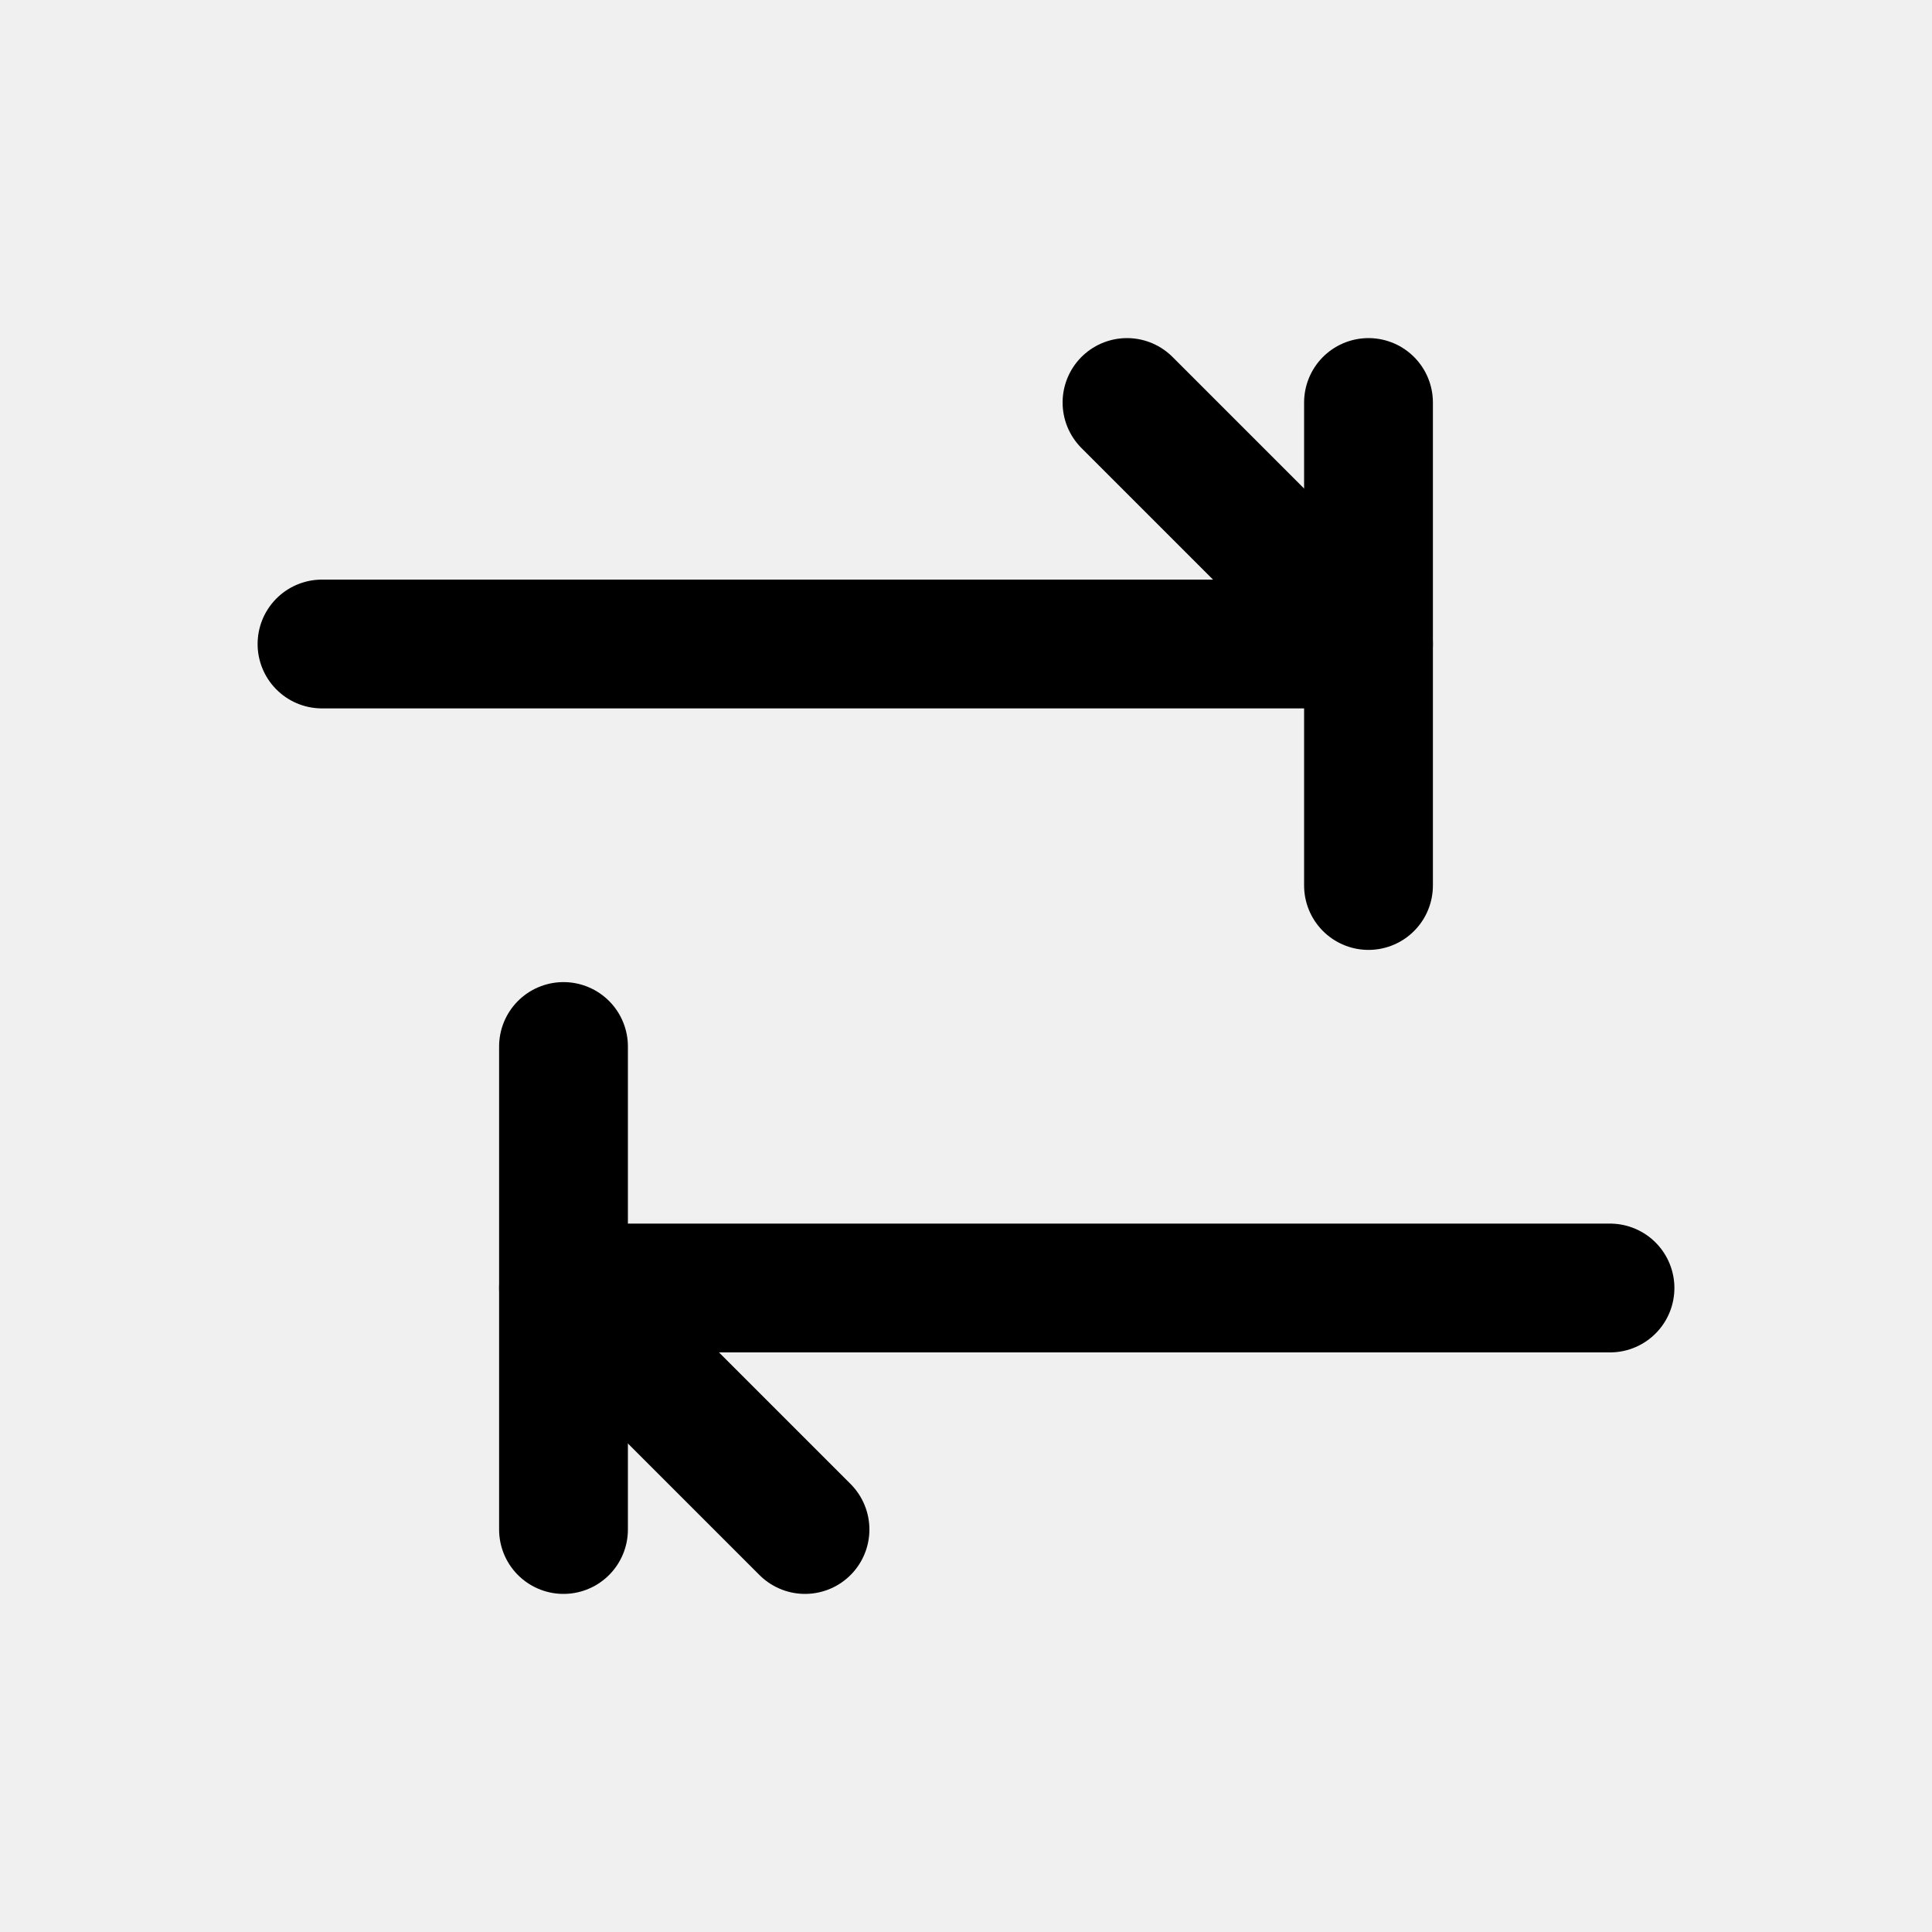
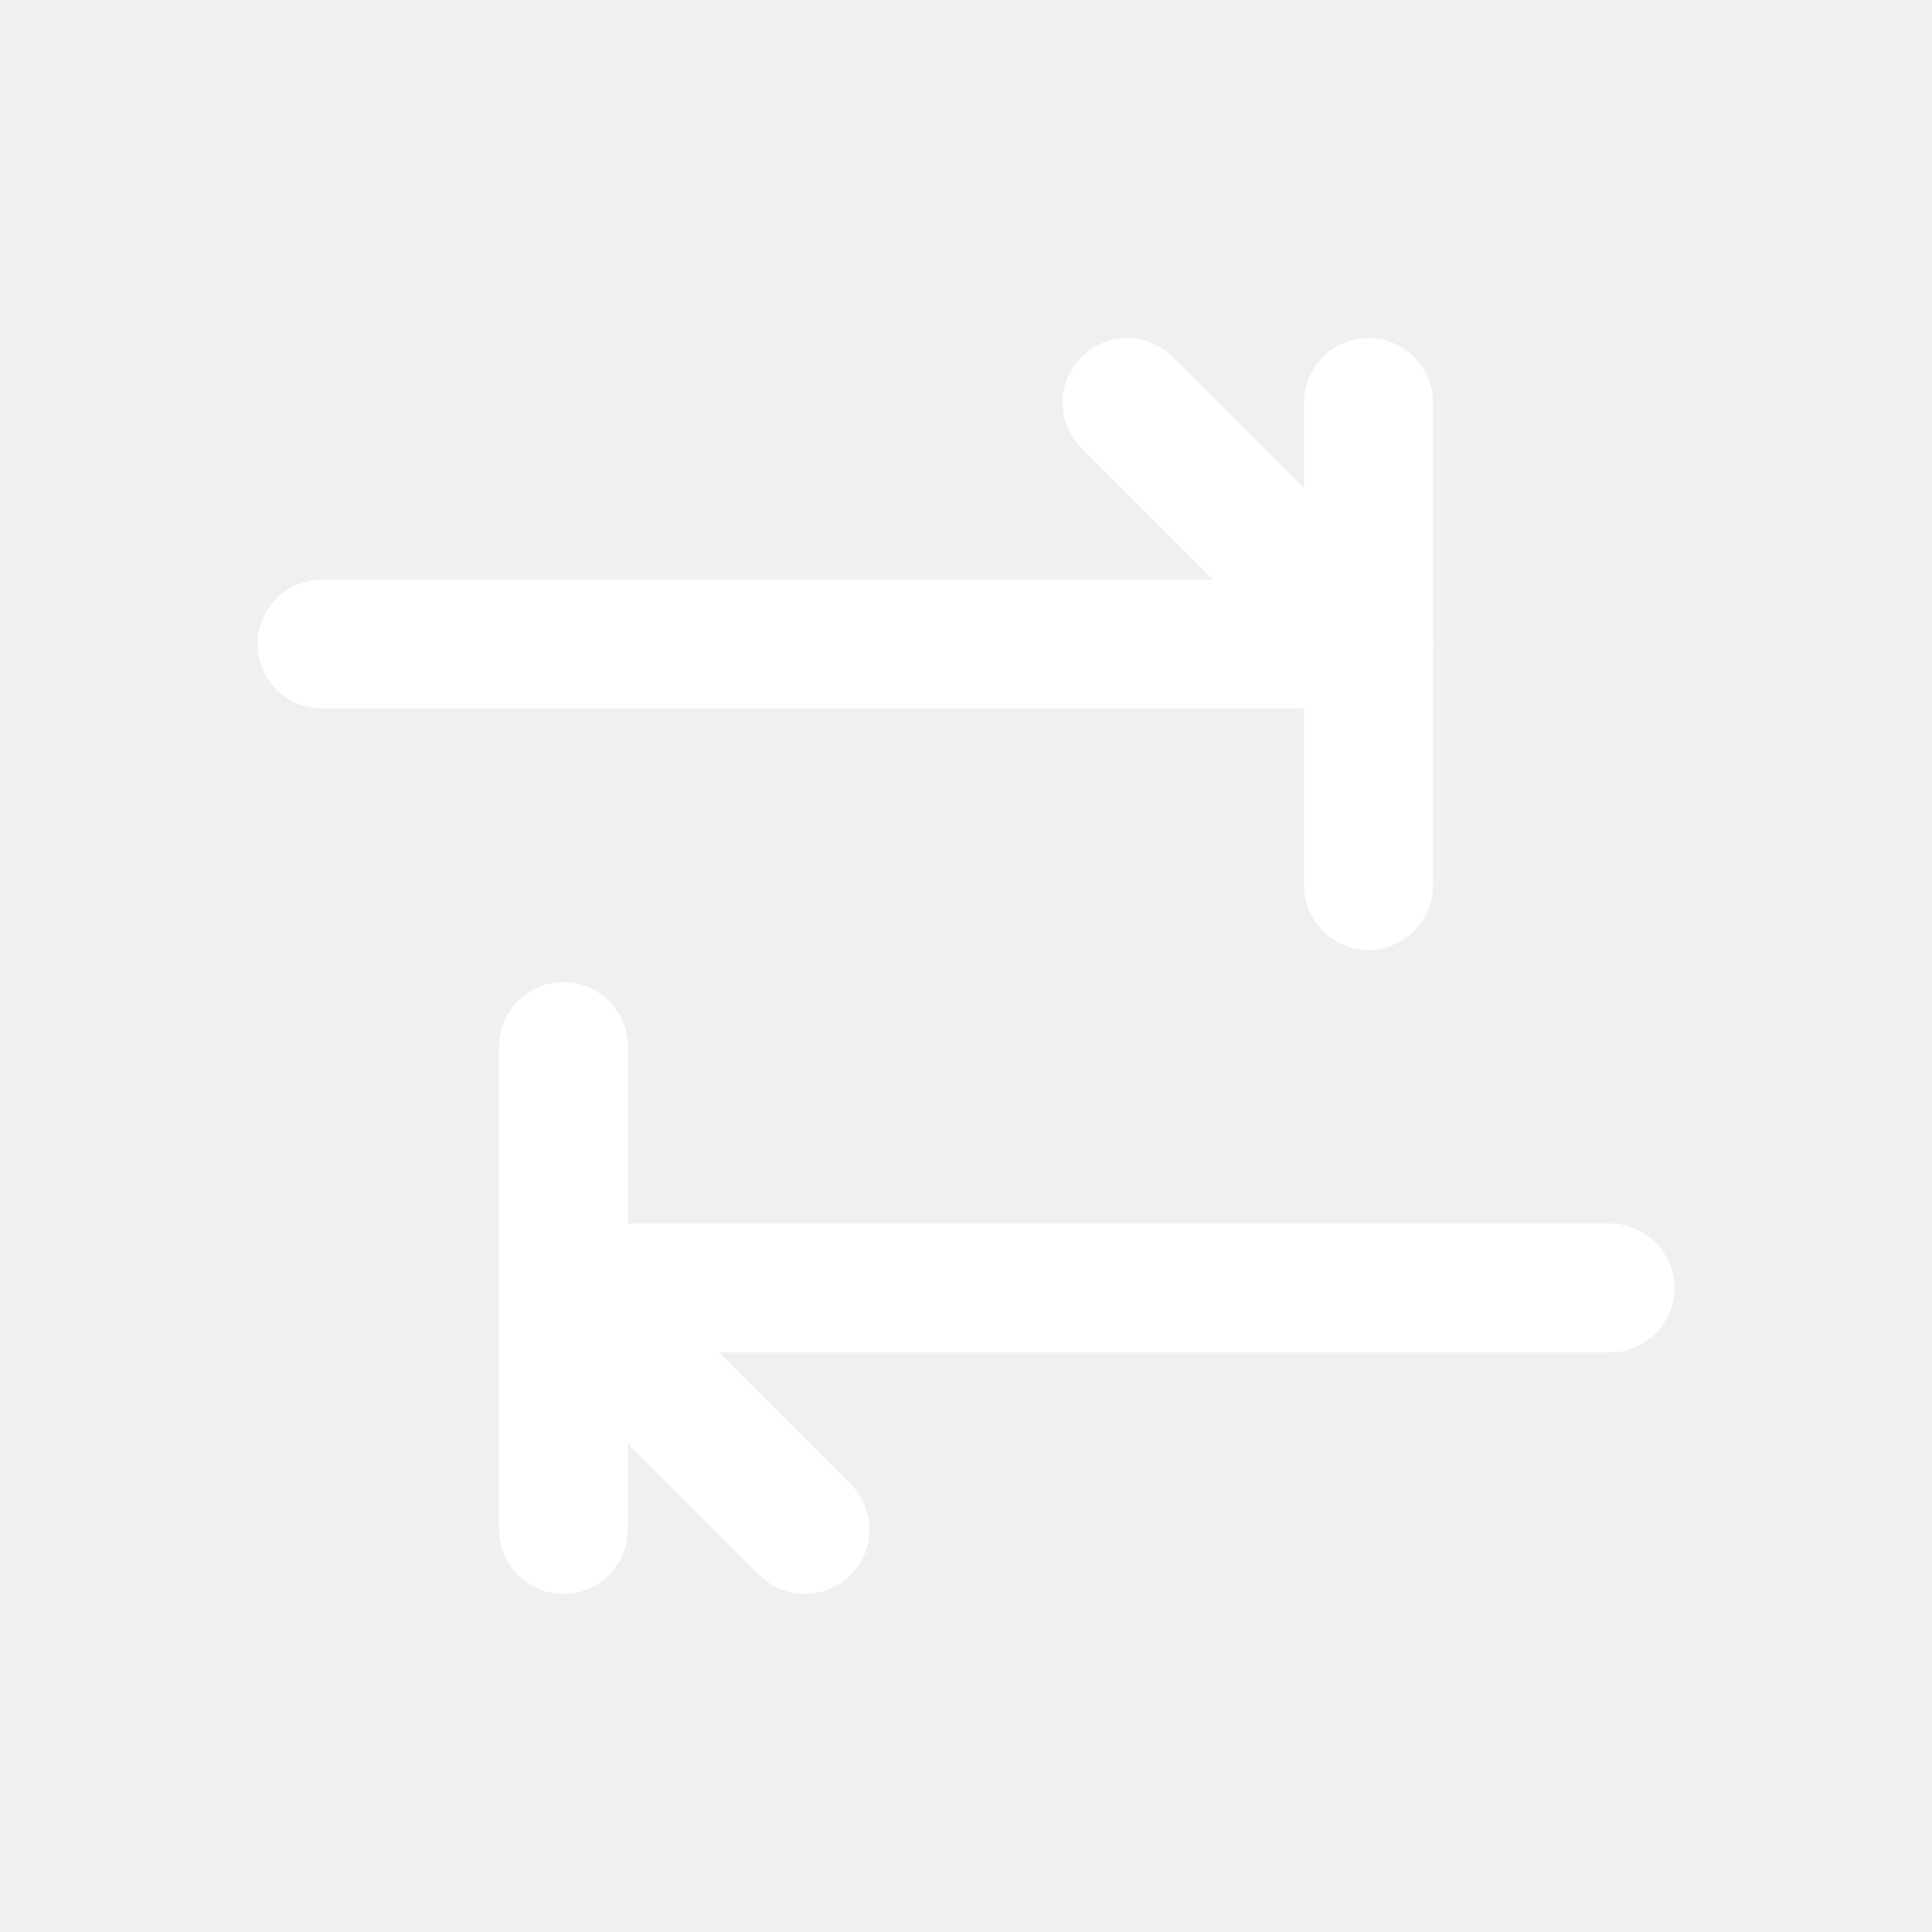
- <svg xmlns="http://www.w3.org/2000/svg" viewBox="0 0 24 24" fill="none" stroke="currentColor" stroke-width="1.6" stroke-linecap="round" stroke-linejoin="round">
+ <svg xmlns="http://www.w3.org/2000/svg" viewBox="0 0 24 24" fill="none" stroke="#ffffff" stroke-width="1.6" stroke-linecap="round" stroke-linejoin="round">
  <path d="M4 8h13l-3-3M20 16H7l3 3" />
  <path d="M17 5v6M7 13v6" />
</svg>
